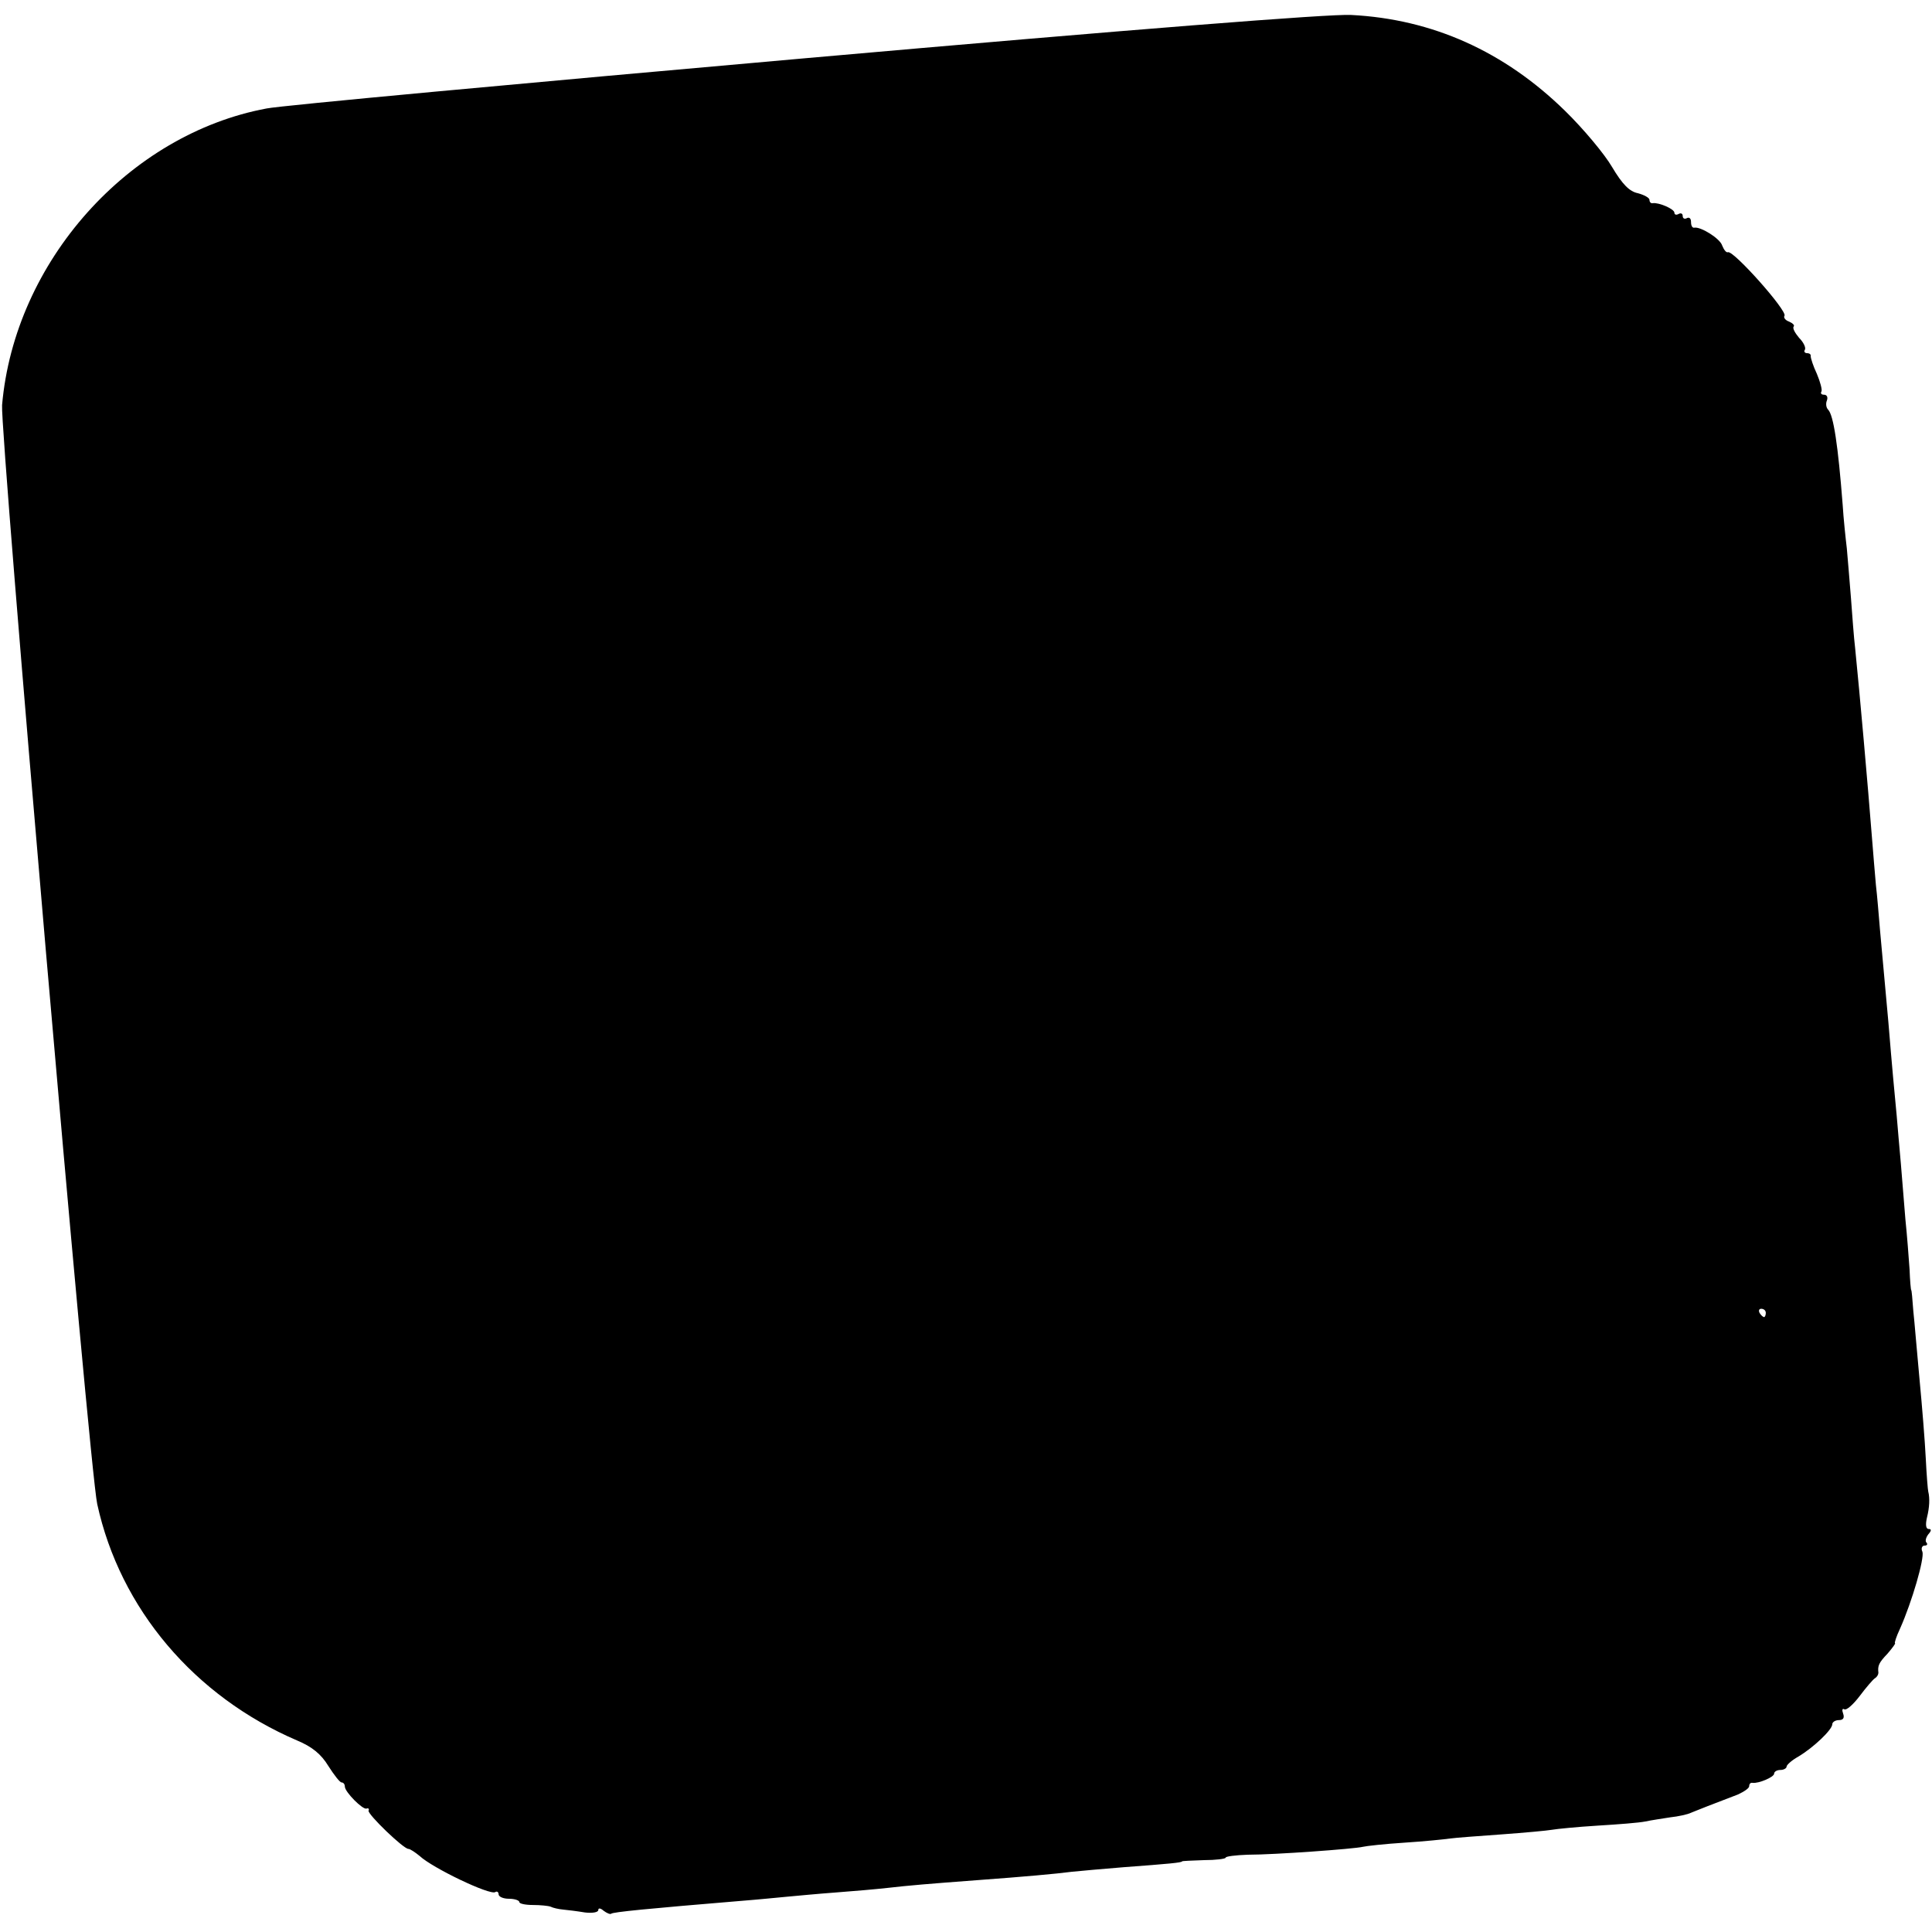
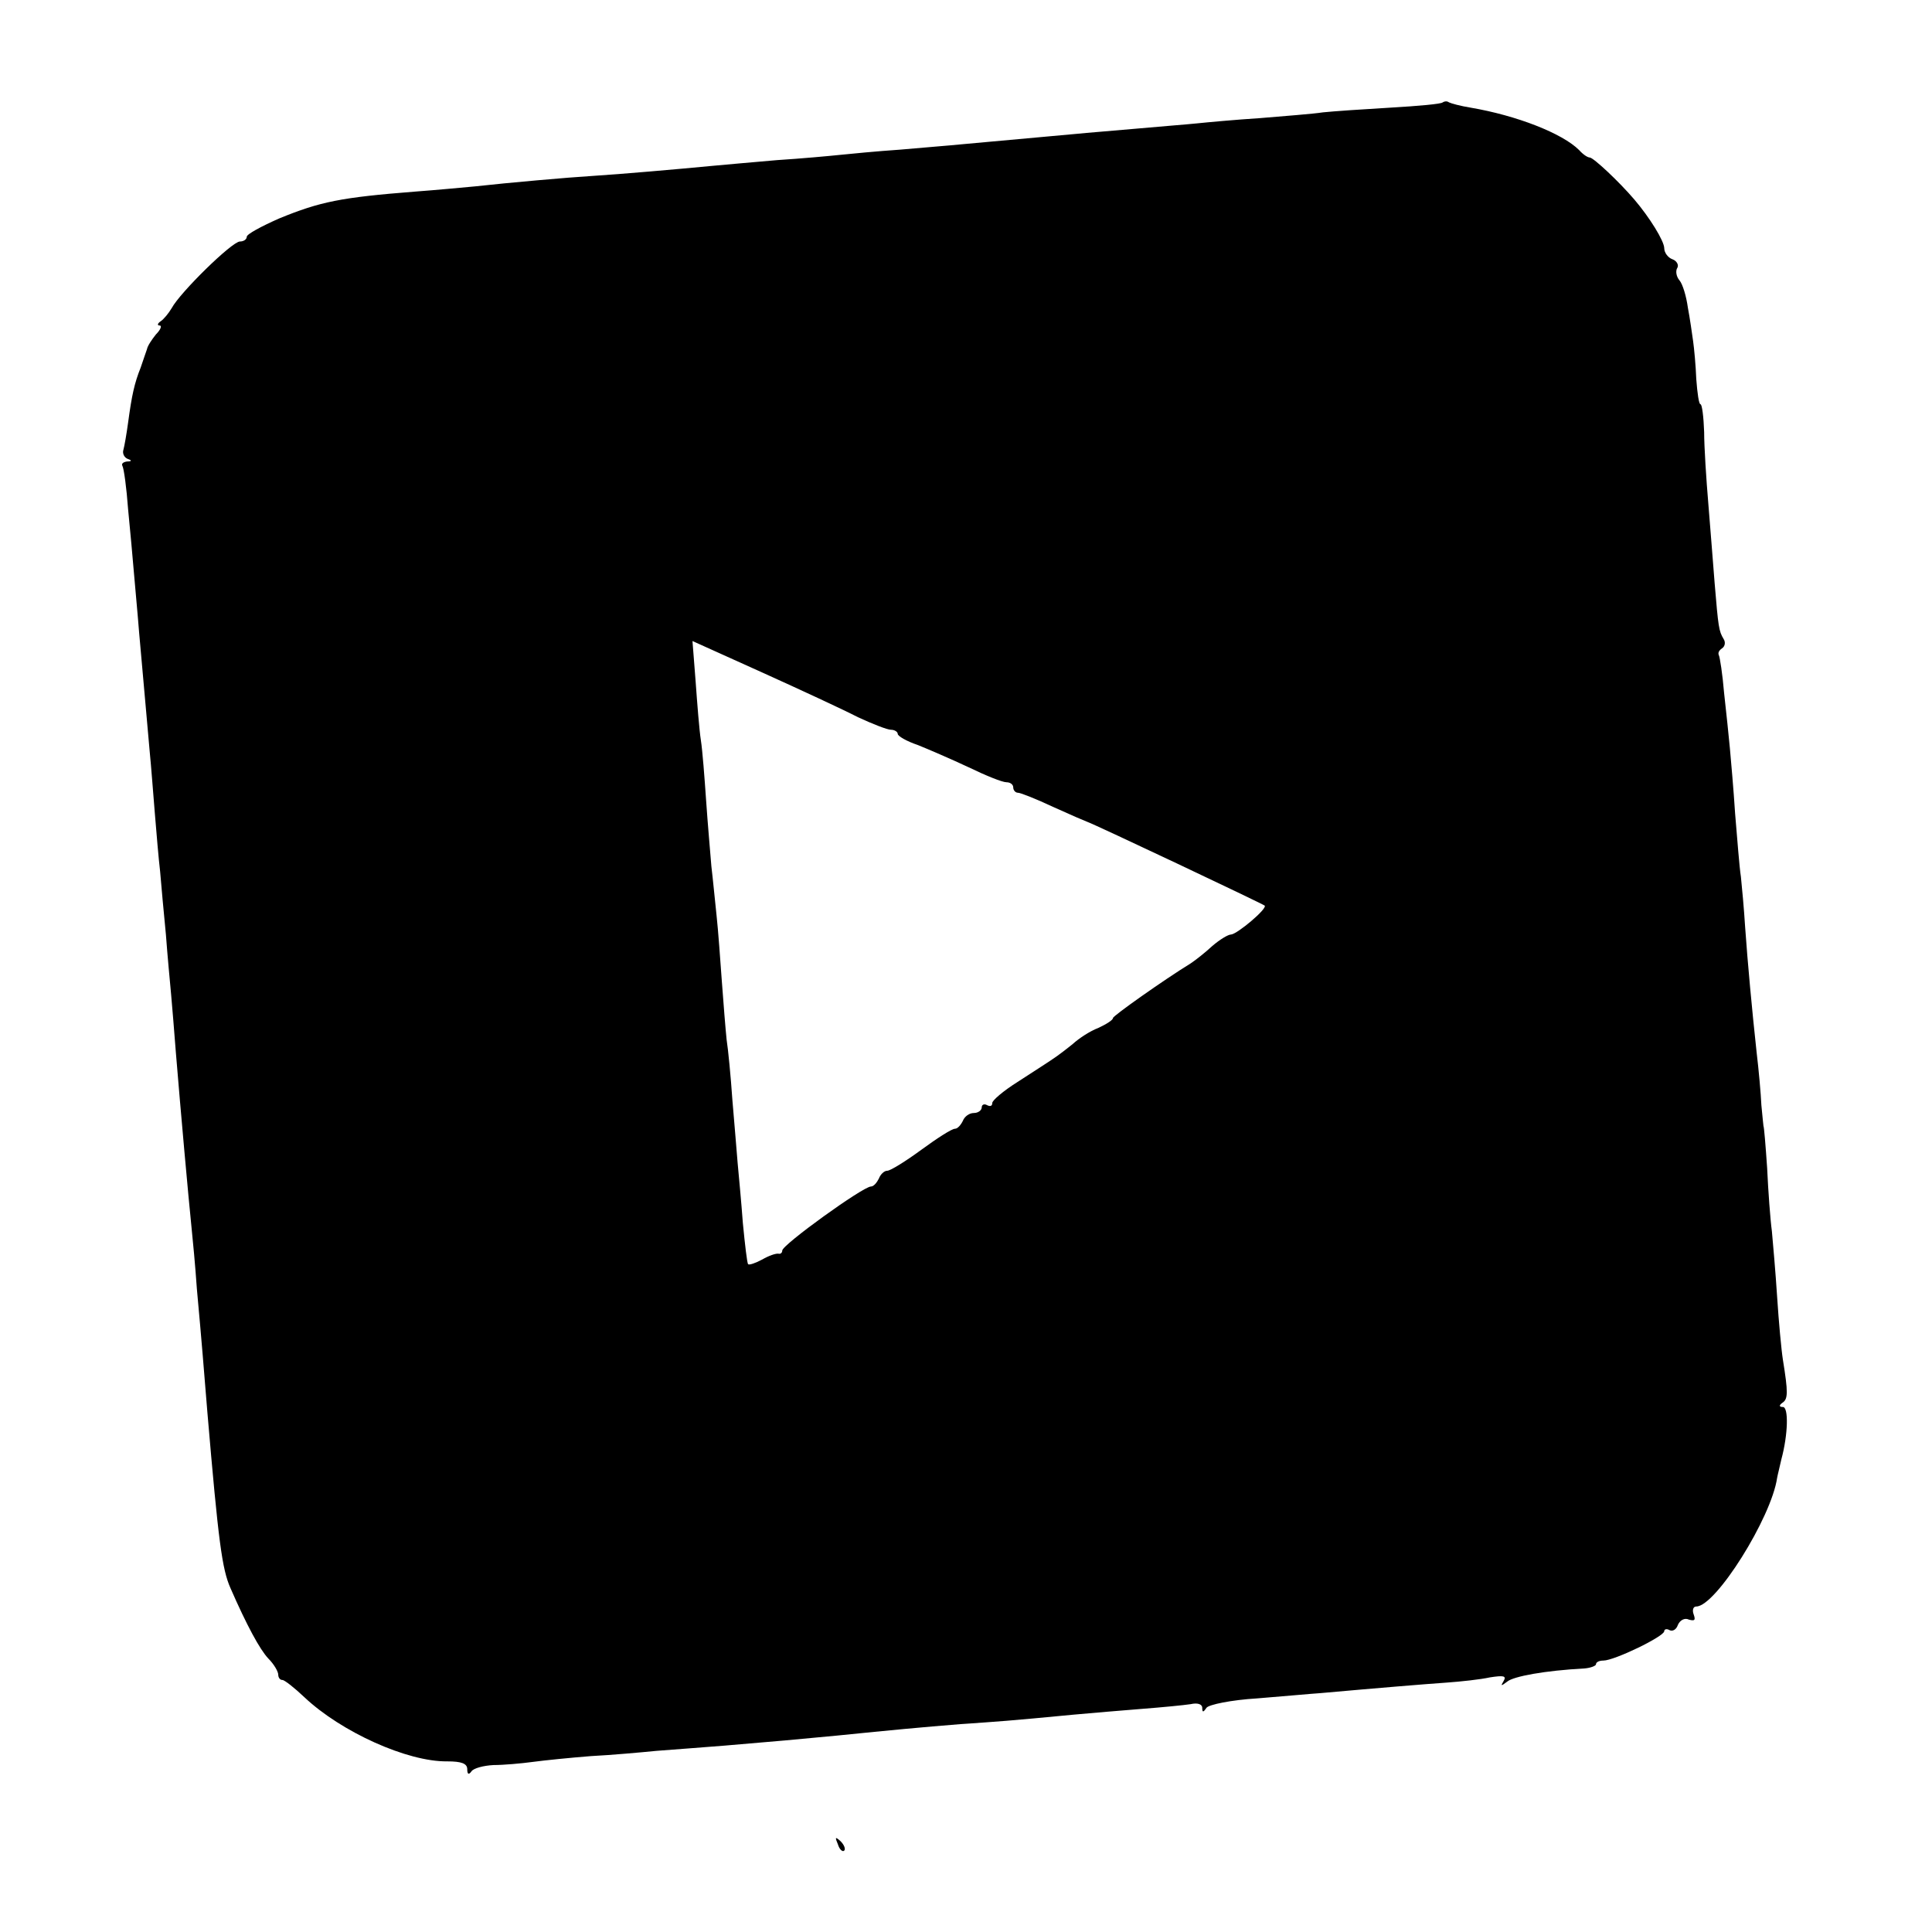
- <svg xmlns="http://www.w3.org/2000/svg" version="1.0" width="465pt" height="465pt" viewBox="0 0 465 465" preserveAspectRatio="xMidYMid meet">
-   <g transform="translate(0,465) scale(0.1,-0.1)" fill="#000000" stroke="none">
-     <path d="M1940 4510 c-679 -60 -1263 -114 -1298 -121 -333 -62 -607 -369 -637 -714 -5 -65 210 -2560 229 -2645 55 -252 234 -463 481 -569 36 -15 58 -33 75 -61 14 -22 28 -40 32 -40 5 0 8 -5 8 -10 0 -13 43 -56 52 -53 5 2 7 -1 5 -5 -2 -9 84 -92 96 -92 4 0 16 -8 27 -17 31 -29 169 -95 182 -87 4 3 8 0 8 -5 0 -6 11 -11 25 -11 14 0 25 -4 25 -8 0 -4 15 -7 33 -7 17 0 37 -2 42 -4 6 -3 19 -6 30 -7 11 -1 35 -4 53 -7 17 -2 32 0 32 6 0 5 5 5 13 -2 8 -6 16 -9 18 -7 4 4 85 12 314 31 39 3 88 8 110 10 22 2 74 7 115 10 41 3 98 8 125 11 52 6 100 10 220 19 109 8 187 15 225 20 19 2 76 7 125 11 108 8 140 11 140 14 0 1 24 2 53 3 28 0 52 3 52 6 0 3 24 6 53 7 65 0 257 14 277 19 8 2 53 7 100 10 47 3 96 8 110 10 14 2 70 6 125 10 55 4 109 9 120 11 11 2 61 7 110 10 50 3 101 7 115 10 14 3 41 7 60 10 19 2 42 7 50 11 8 3 17 7 20 8 5 2 17 7 93 36 15 7 27 15 27 20 0 5 3 9 8 8 15 -2 52 14 52 22 0 5 7 9 15 9 8 0 15 4 15 8 0 4 12 15 28 24 37 22 82 65 82 78 0 5 7 10 16 10 10 0 14 5 10 16 -3 8 -2 13 3 10 5 -3 21 11 37 32 15 20 32 40 37 43 5 3 8 9 8 13 -2 17 1 24 22 46 12 14 20 25 18 25 -2 0 3 16 12 35 29 65 59 169 54 185 -4 8 -1 15 5 15 6 0 8 3 5 7 -4 3 -2 12 4 20 8 9 8 13 1 13 -7 0 -8 11 -4 28 6 24 7 46 3 62 -1 3 -4 39 -6 80 -2 41 -9 127 -15 190 -6 63 -12 138 -15 165 -2 28 -4 50 -5 50 -1 0 -3 23 -4 50 -2 28 -6 82 -10 120 -3 39 -8 99 -11 135 -3 36 -8 88 -10 115 -5 52 -11 115 -20 225 -3 36 -8 85 -10 110 -2 25 -7 74 -10 110 -3 36 -7 85 -10 110 -2 25 -7 79 -10 120 -9 115 -29 342 -40 450 -3 25 -7 79 -10 120 -3 41 -8 95 -10 120 -3 25 -8 72 -10 105 -11 142 -22 216 -35 229 -5 5 -6 15 -3 22 3 8 0 14 -7 14 -6 0 -9 3 -6 8 2 4 -3 23 -11 42 -9 19 -15 38 -15 43 1 4 -3 7 -9 7 -5 0 -8 4 -5 8 3 5 -3 18 -14 29 -10 12 -16 23 -13 27 3 3 -2 8 -11 12 -9 3 -14 10 -11 14 7 12 -122 157 -136 153 -4 -2 -10 6 -14 16 -5 17 -52 46 -67 43 -5 -1 -8 5 -8 14 0 8 -4 12 -10 9 -5 -3 -10 -1 -10 5 0 6 -4 8 -10 5 -5 -3 -10 -2 -10 3 0 9 -37 25 -52 23 -5 -1 -8 3 -8 8 0 5 -13 12 -28 16 -20 4 -37 21 -62 63 -18 31 -69 92 -113 135 -146 143 -319 221 -515 231 -49 3 -531 -35 -1312 -104z m2310 -3020 c0 -5 -2 -10 -4 -10 -3 0 -8 5 -11 10 -3 6 -1 10 4 10 6 0 11 -4 11 -10z" />
+ <svg xmlns="http://www.w3.org/2000/svg" version="1.0" width="368pt" height="368pt" viewBox="0 0 368 368" preserveAspectRatio="xMidYMid meet">
+   <g transform="translate(0,368) scale(0.1,-0.1)" fill="#000000" stroke="none">
+     <path d="M2748 3485 c-2 -3 -47 -7 -99 -10 -52 -3 -110 -7 -129 -9 -19 -3 -73 -7 -120 -11 -47 -3 -101 -8 -120 -10 -19 -2 -71 -6 -115 -10 -44 -4 -96 -8 -115 -10 -19 -2 -69 -6 -110 -10 -41 -4 -91 -8 -110 -10 -19 -2 -71 -6 -115 -10 -44 -3 -96 -8 -115 -10 -19 -2 -73 -7 -120 -10 -47 -4 -102 -9 -124 -11 -62 -6 -177 -16 -226 -19 -49 -3 -162 -13 -225 -20 -22 -2 -74 -7 -115 -10 -140 -11 -180 -19 -258 -51 -34 -15 -62 -30 -62 -35 0 -5 -6 -9 -13 -9 -15 0 -114 -97 -130 -127 -6 -10 -15 -21 -21 -25 -6 -4 -7 -8 -2 -8 5 0 2 -8 -7 -17 -8 -10 -16 -22 -17 -28 -2 -5 -7 -21 -12 -35 -12 -30 -17 -53 -24 -105 -3 -22 -7 -45 -9 -52 -2 -6 1 -14 8 -17 9 -3 8 -5 -1 -5 -7 -1 -11 -4 -9 -8 3 -5 8 -42 11 -83 4 -41 9 -95 11 -120 2 -25 7 -76 10 -115 12 -133 15 -170 20 -225 3 -30 7 -84 10 -120 3 -36 7 -85 10 -110 2 -25 7 -79 11 -120 3 -41 8 -93 10 -115 2 -22 6 -71 9 -110 9 -110 24 -277 30 -335 2 -19 7 -71 10 -115 4 -44 9 -100 11 -125 2 -25 6 -74 9 -110 21 -247 28 -299 44 -335 31 -71 56 -117 72 -134 11 -11 19 -25 19 -31 0 -5 3 -10 8 -10 4 0 23 -15 42 -33 70 -66 196 -123 272 -122 27 0 38 -4 38 -15 0 -10 3 -11 8 -4 4 6 23 11 42 12 19 0 53 3 75 6 22 3 72 8 110 11 39 2 95 7 125 10 30 2 89 7 130 10 95 8 141 12 213 19 109 11 162 16 237 22 73 5 90 6 215 18 33 3 92 8 130 11 39 3 80 7 93 9 13 3 22 0 22 -7 0 -9 2 -9 8 0 4 6 47 15 97 18 50 4 104 9 120 10 112 10 197 17 240 20 28 2 65 6 83 10 26 4 32 3 26 -7 -6 -10 -5 -10 7 -1 12 10 72 21 147 25 12 1 22 5 22 8 0 4 6 7 14 7 21 0 116 46 116 56 0 4 5 5 10 2 6 -3 13 1 16 10 4 9 13 14 21 10 11 -3 13 -1 9 10 -3 8 -1 15 5 15 37 0 143 169 154 245 1 6 5 21 8 35 13 48 14 100 3 100 -7 0 -8 3 -1 8 11 7 11 20 1 82 -3 19 -8 73 -11 120 -3 47 -8 103 -10 125 -3 22 -7 76 -9 120 -3 44 -6 80 -7 80 0 0 -2 18 -4 40 -1 22 -5 67 -9 100 -9 83 -17 169 -22 240 -2 33 -6 76 -8 95 -3 19 -7 73 -11 120 -3 47 -8 103 -10 125 -2 22 -7 69 -11 105 -3 36 -8 68 -10 72 -2 4 0 9 6 13 6 4 7 12 3 18 -9 15 -10 22 -17 106 -3 36 -8 104 -12 151 -4 47 -8 109 -8 137 -1 29 -4 53 -7 53 -3 0 -6 21 -8 48 -1 26 -4 58 -6 72 -2 14 -6 43 -10 64 -3 22 -10 45 -16 52 -6 7 -8 18 -4 24 3 5 -1 13 -9 16 -9 3 -16 13 -16 21 0 14 -28 59 -57 93 -29 34 -78 80 -85 80 -4 0 -13 6 -20 14 -32 32 -119 66 -207 81 -19 3 -37 8 -41 10 -4 3 -9 2 -12 0z m-1114 -1171 c28 -13 56 -24 63 -24 7 0 13 -4 13 -8 0 -4 17 -14 38 -21 20 -8 64 -27 96 -42 33 -16 65 -29 73 -29 7 0 13 -4 13 -10 0 -5 4 -10 9 -10 5 0 35 -12 67 -27 33 -15 61 -27 64 -28 15 -5 334 -156 339 -160 5 -6 -52 -54 -64 -55 -6 0 -22 -10 -36 -22 -14 -13 -32 -27 -41 -33 -52 -32 -148 -100 -148 -104 0 -4 -13 -12 -28 -19 -16 -6 -37 -20 -48 -30 -11 -9 -29 -23 -40 -30 -10 -7 -40 -26 -66 -43 -27 -17 -48 -35 -48 -40 0 -6 -4 -7 -10 -4 -5 3 -10 1 -10 -4 0 -6 -7 -11 -15 -11 -9 0 -18 -7 -21 -15 -4 -8 -10 -15 -15 -15 -6 0 -34 -18 -64 -40 -30 -22 -59 -40 -65 -40 -6 0 -13 -7 -16 -15 -4 -8 -10 -15 -15 -15 -15 0 -169 -111 -169 -122 0 -4 -3 -7 -7 -6 -5 1 -19 -4 -31 -11 -13 -7 -25 -11 -27 -9 -2 2 -6 37 -10 78 -3 41 -8 93 -10 115 -2 22 -6 76 -10 120 -3 44 -8 96 -11 115 -2 19 -6 69 -9 110 -3 41 -7 98 -10 125 -3 28 -7 70 -10 95 -2 25 -7 81 -10 125 -3 44 -7 96 -10 115 -3 19 -7 70 -10 112 l-6 77 133 -60 c73 -33 155 -71 182 -85z" />
+     <path d="M1596 167 c3 -10 9 -15 12 -12 3 3 0 11 -7 18 -10 9 -11 8 -5 -6z" />
  </g>
</svg>
